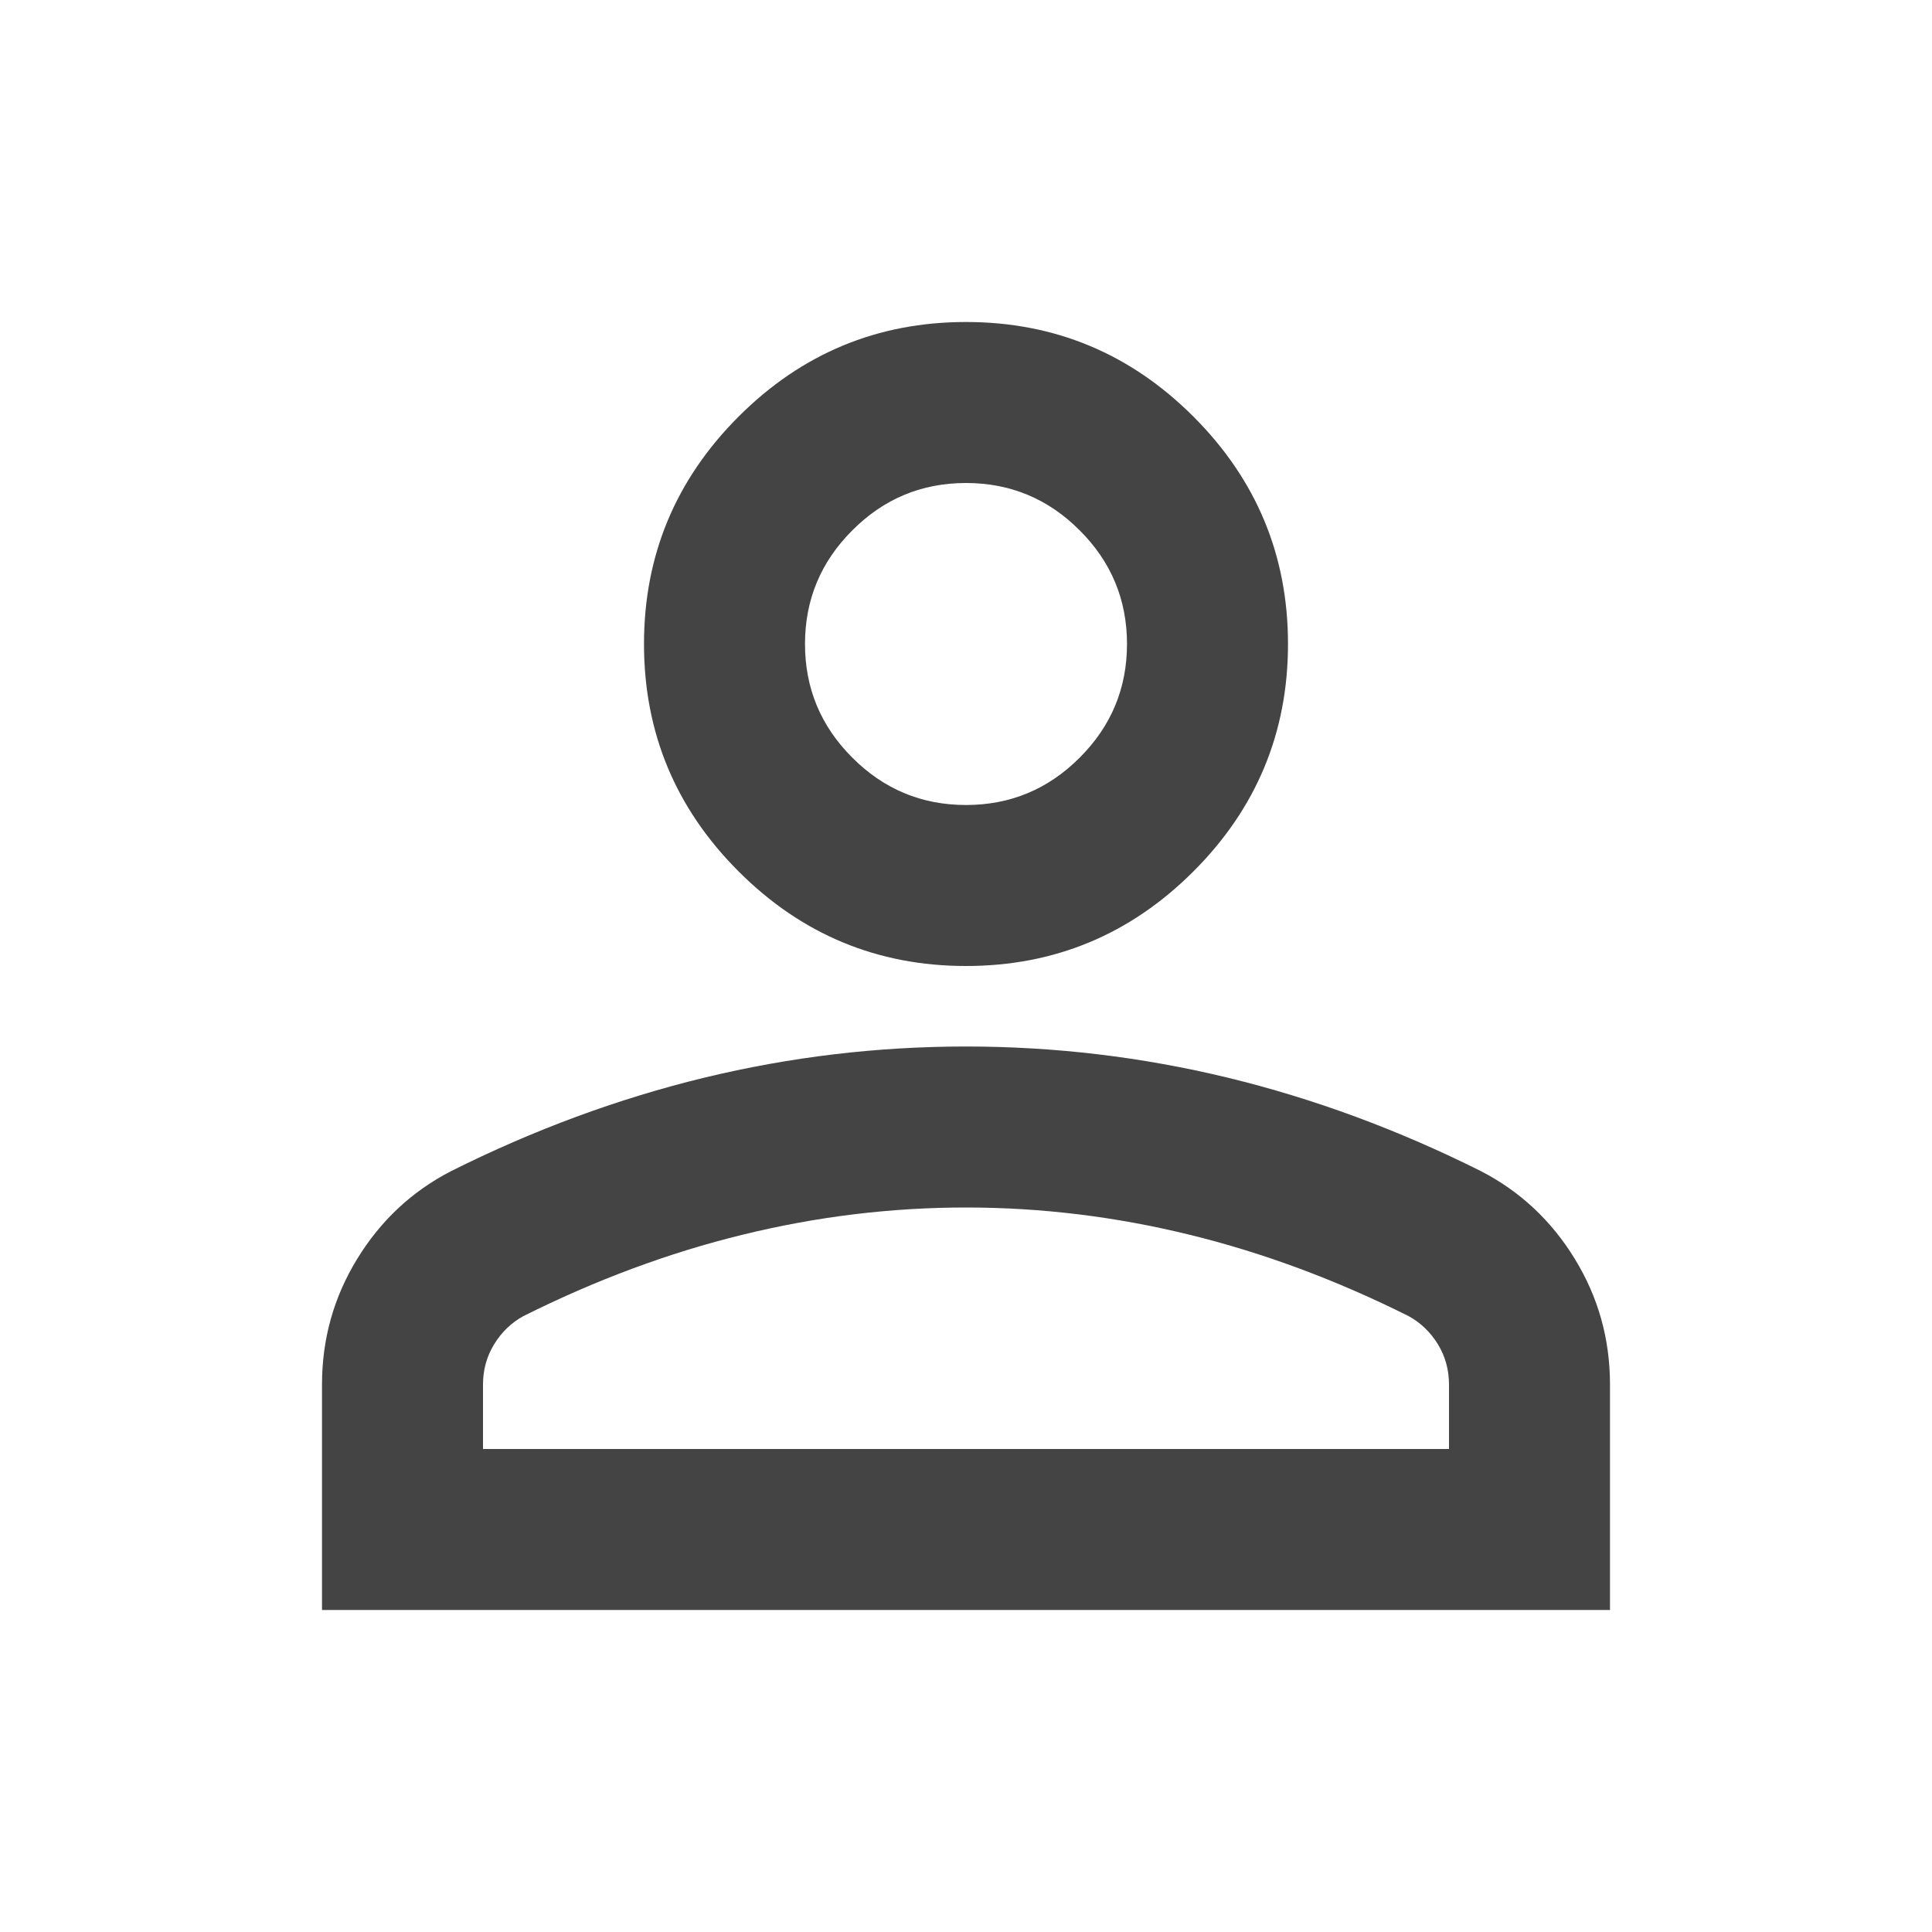
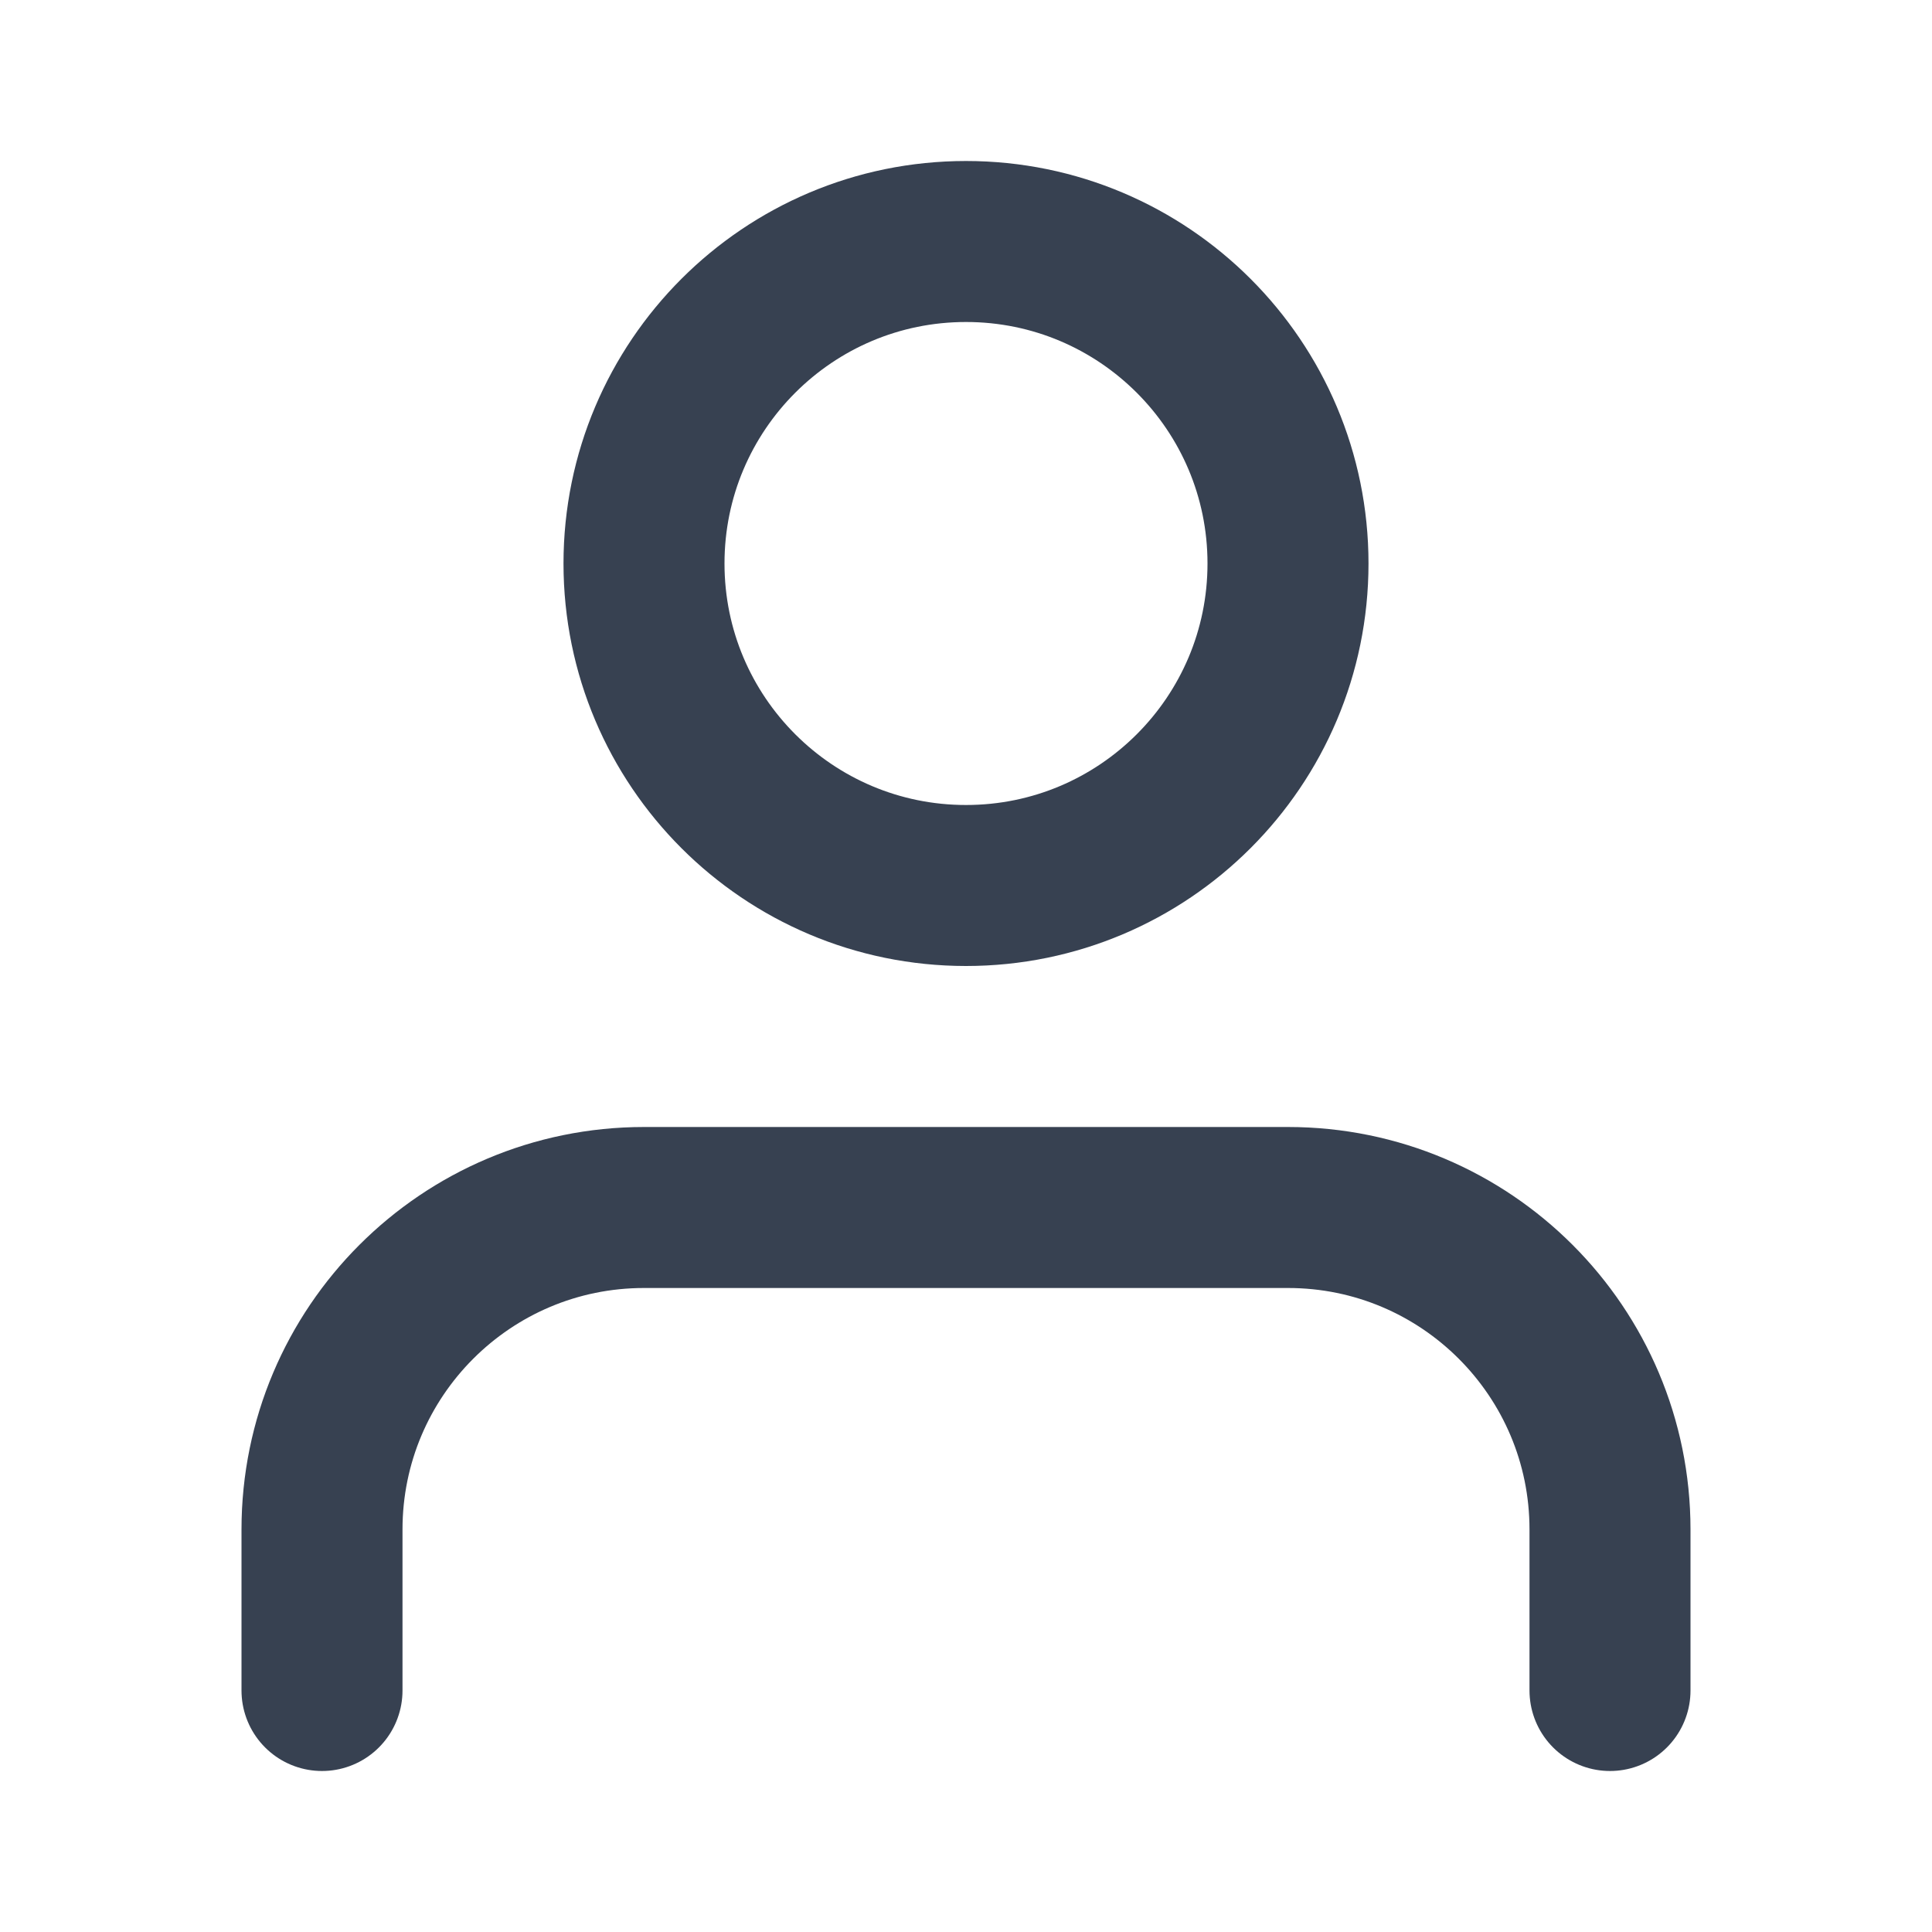
<svg xmlns="http://www.w3.org/2000/svg" width="24" height="24" viewBox="0 0 24 24" fill="none">
-   <path d="M9.175 10.825C8.392 10.042 8 9.1 8 8C8 6.9 8.392 5.958 9.175 5.175C9.958 4.392 10.9 4 12 4C13.1 4 14.042 4.392 14.825 5.175C15.608 5.958 16 6.9 16 8C16 9.1 15.608 10.042 14.825 10.825C14.042 11.608 13.1 12 12 12C10.9 12 9.958 11.608 9.175 10.825ZM4 20V17.2C4 16.633 4.146 16.113 4.438 15.637C4.729 15.162 5.117 14.8 5.6 14.55C6.633 14.033 7.683 13.646 8.75 13.387C9.817 13.129 10.9 13 12 13C13.1 13 14.183 13.129 15.25 13.387C16.317 13.646 17.367 14.033 18.4 14.55C18.883 14.8 19.271 15.162 19.562 15.637C19.854 16.113 20 16.633 20 17.2V20H4ZM6 18H18V17.2C18 17.017 17.954 16.85 17.863 16.7C17.771 16.55 17.65 16.433 17.5 16.35C16.6 15.9 15.692 15.562 14.775 15.338C13.858 15.113 12.933 15 12 15C11.067 15 10.142 15.113 9.225 15.338C8.308 15.562 7.4 15.9 6.5 16.35C6.35 16.433 6.229 16.55 6.138 16.7C6.046 16.85 6 17.017 6 17.2V18ZM13.412 9.412C13.804 9.021 14 8.55 14 8C14 7.45 13.804 6.979 13.412 6.588C13.021 6.196 12.55 6 12 6C11.45 6 10.979 6.196 10.588 6.588C10.196 6.979 10 7.45 10 8C10 8.55 10.196 9.021 10.588 9.412C10.979 9.804 11.45 10 12 10C12.55 10 13.021 9.804 13.412 9.412Z" fill="#444444" />
+   <path d="M20 21V19C20 16.791 18.209 15 16 15H8C5.791 15 4 16.791 4 19V21" stroke="#374151" stroke-width="2" stroke-linecap="round" stroke-linejoin="round" />
+   <path d="M12 11C14.209 11 16 9.209 16 7C16 4.791 14.209 3 12 3C9.791 3 8 4.791 8 7C8 9.209 9.791 11 12 11Z" stroke="#374151" stroke-width="2" stroke-linecap="round" stroke-linejoin="round" />
</svg>
